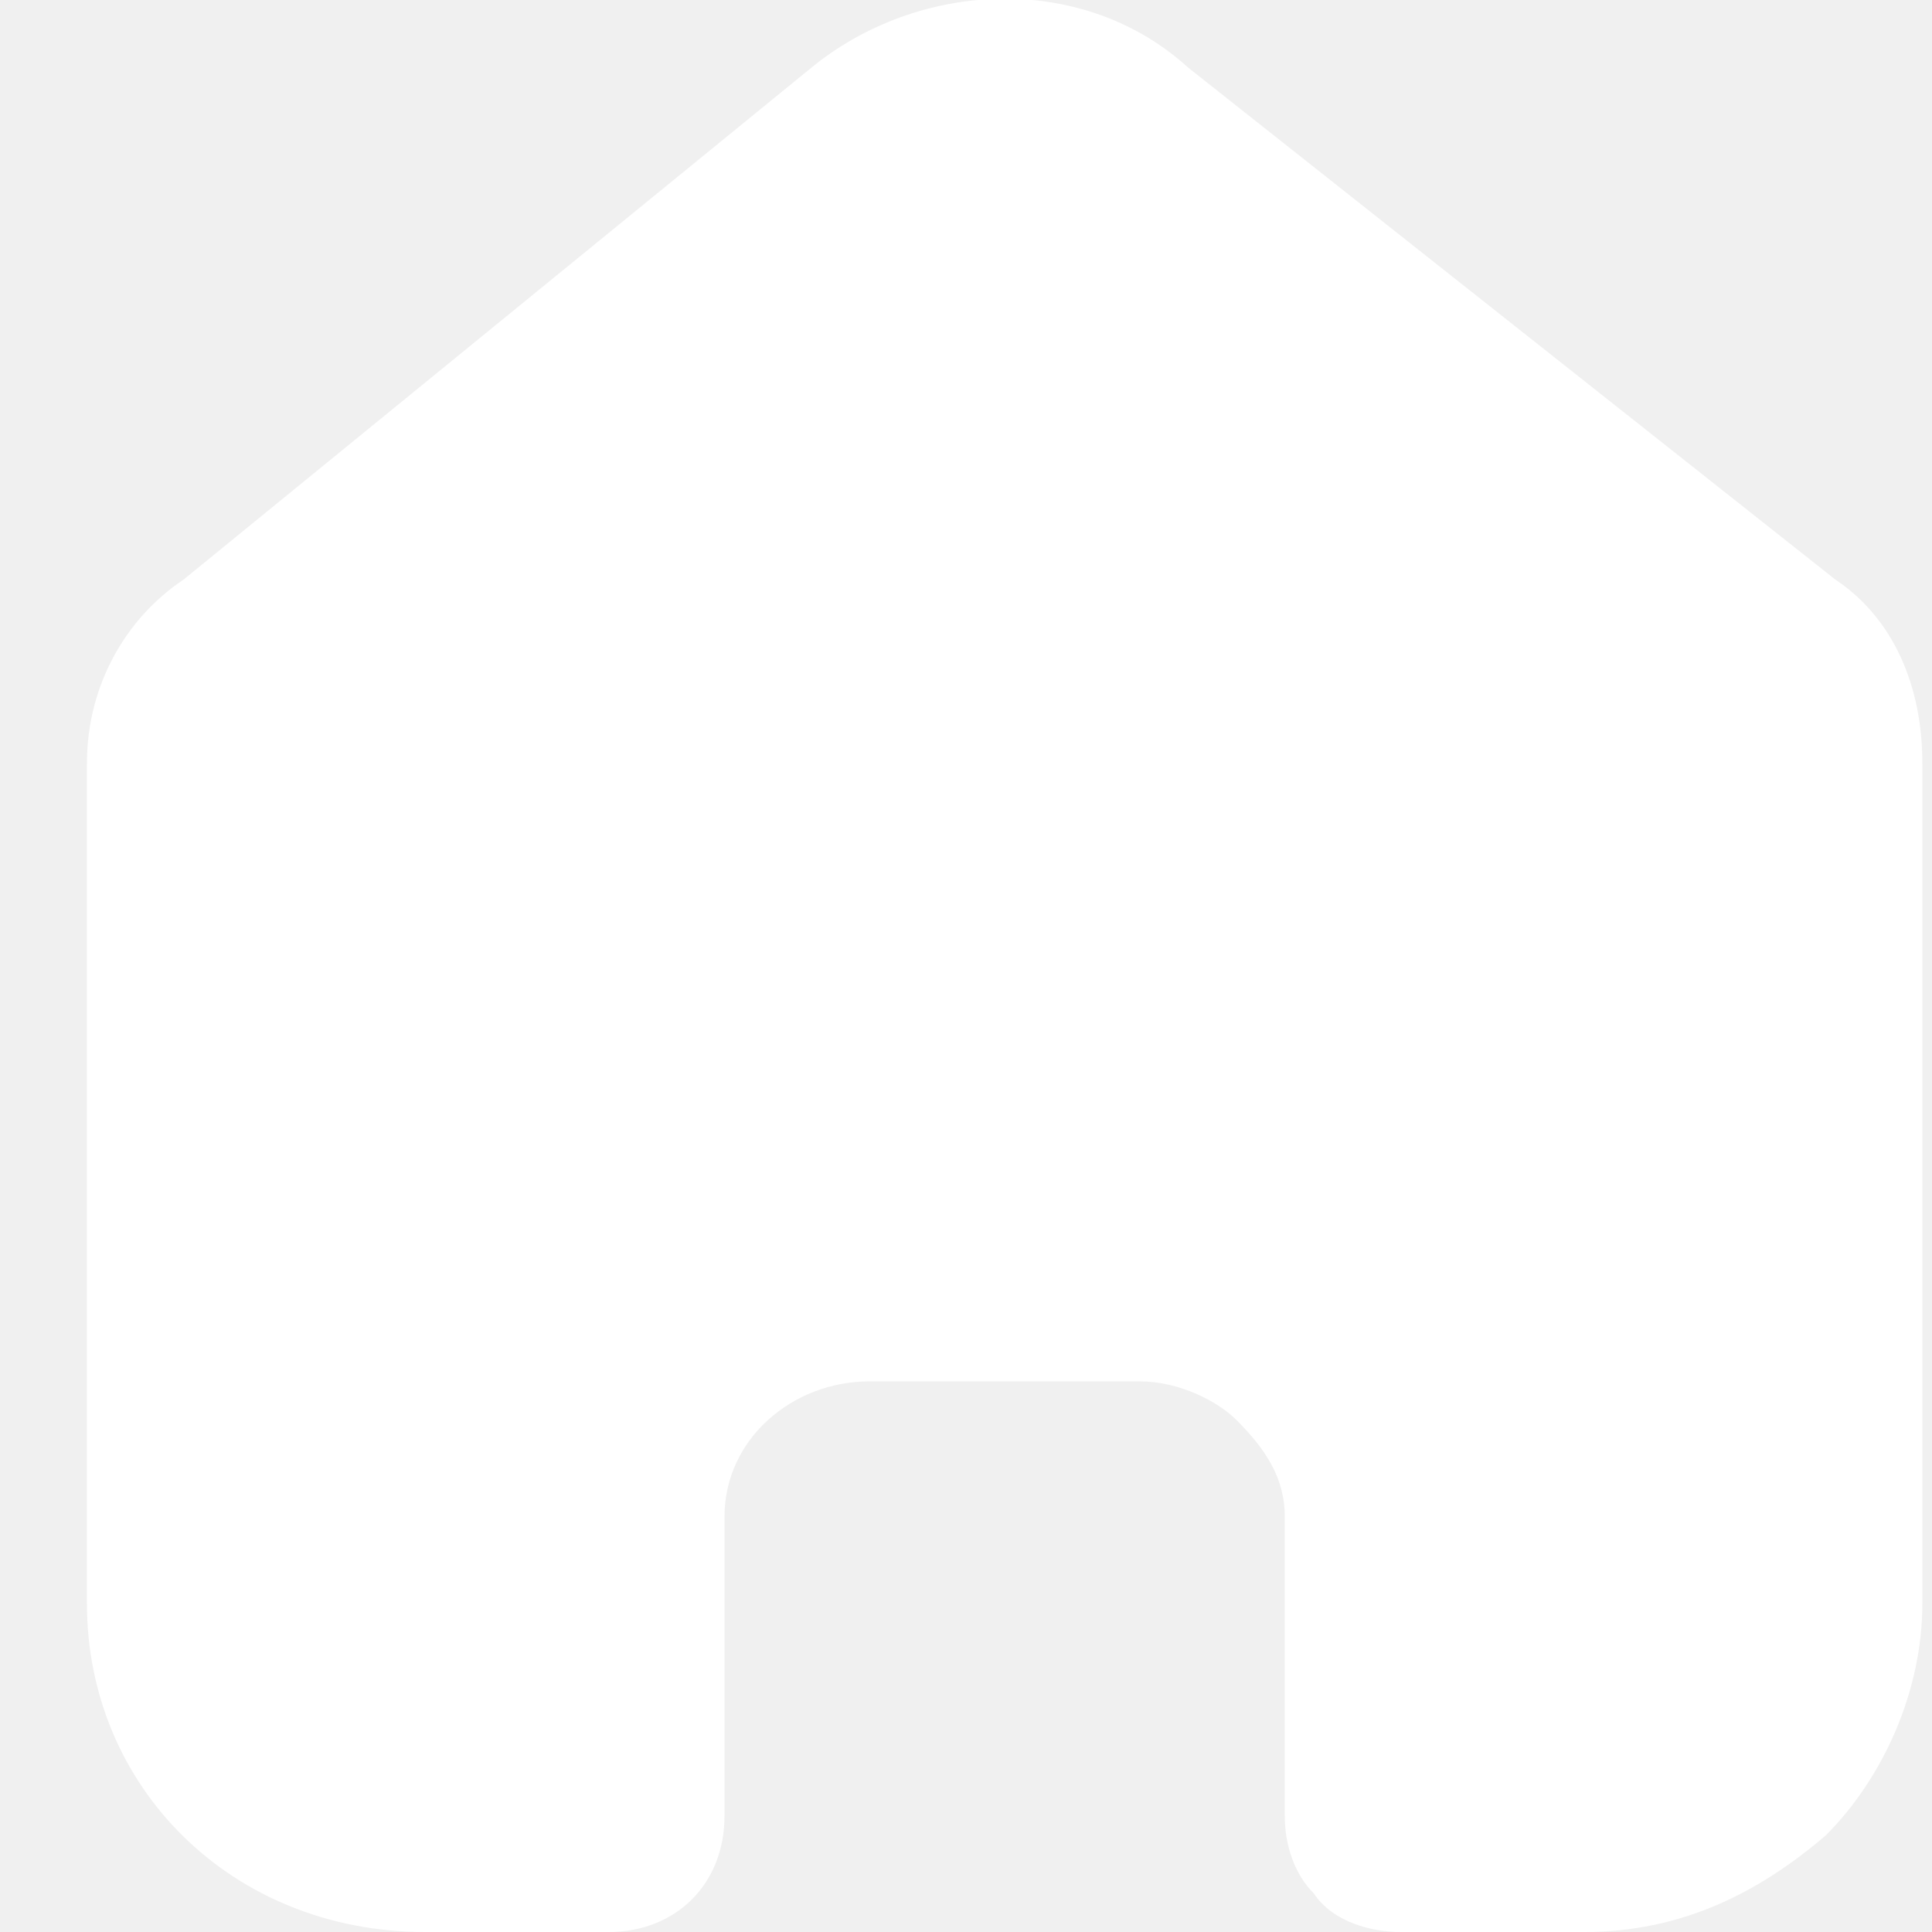
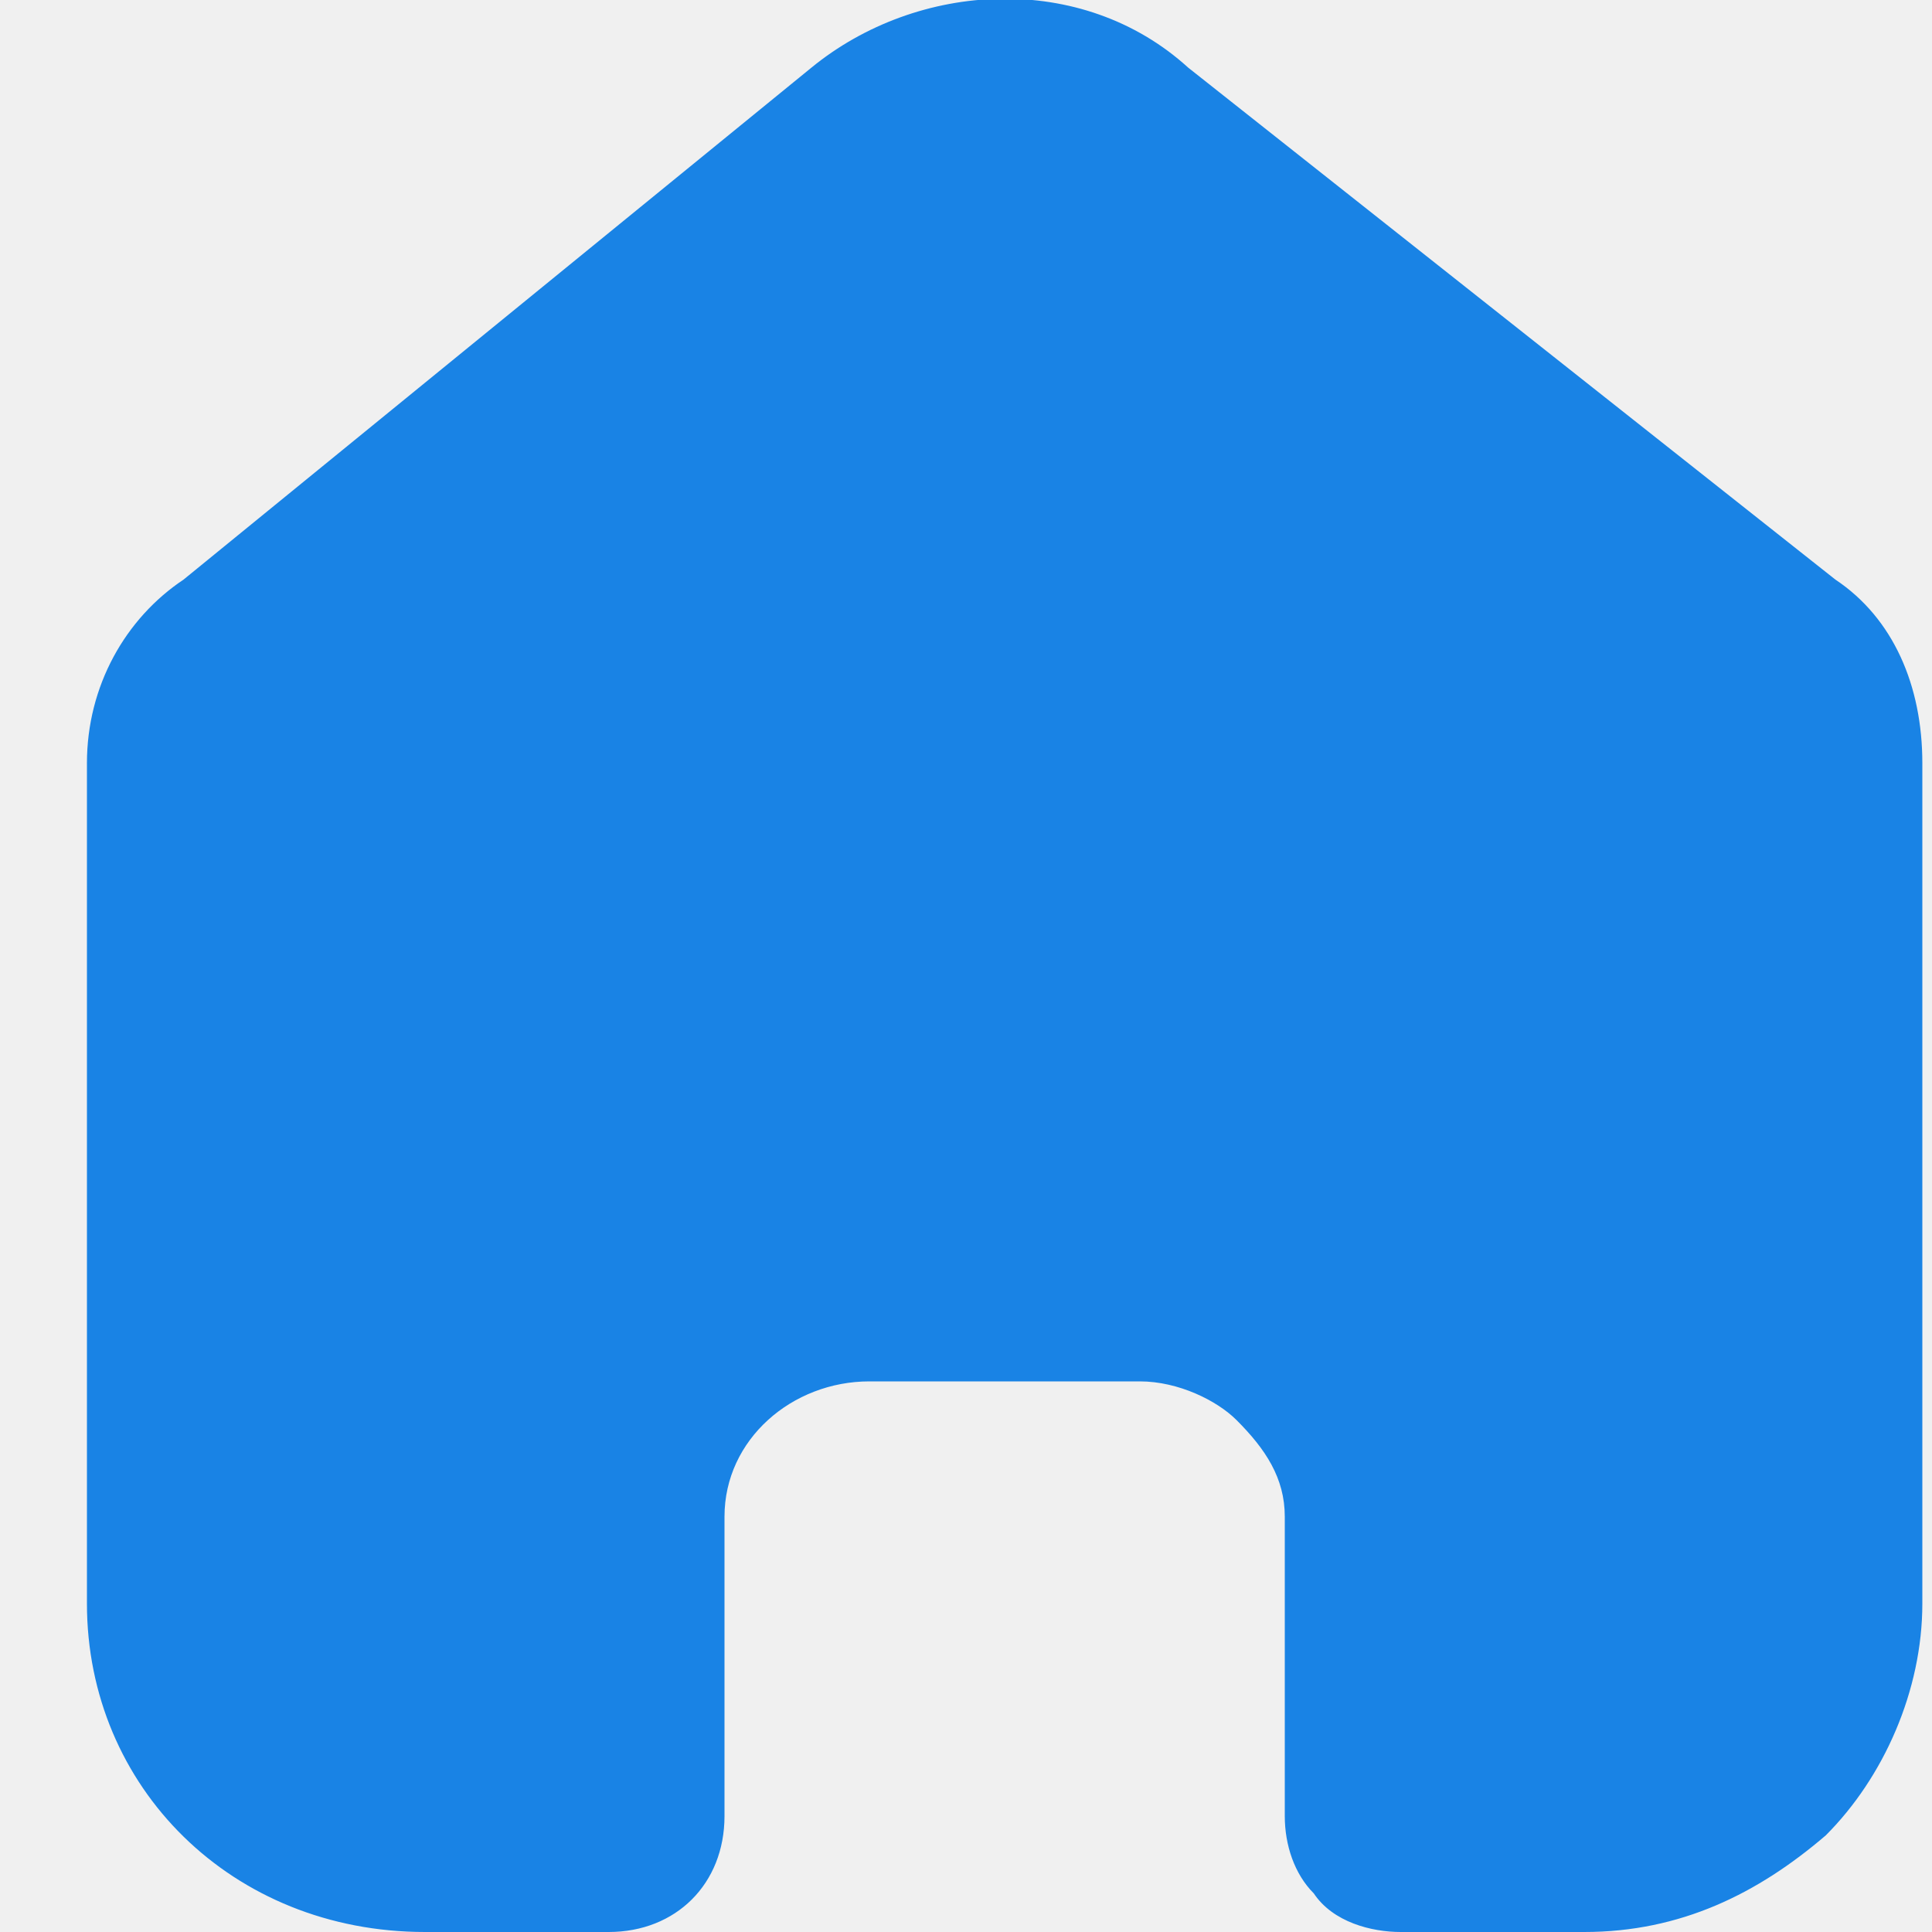
<svg xmlns="http://www.w3.org/2000/svg" version="1.2" viewBox="0 0 20 20" width="20" height="20">
  <style>
- 		.s0 { fill: #ffffff } 
+ 		.s0 { fill: #1983e5 } 
	</style>
  <path id="Layer" class="s0" d="m7.5 18.8v-3.1c0-0.8 0.7-1.4 1.5-1.4h2.8c0.4 0 0.8 0.2 1 0.4 0.3 0.3 0.5 0.6 0.5 1v3.1c0 0.3 0.1 0.6 0.3 0.8 0.2 0.3 0.6 0.4 0.9 0.4h1.9c1 0 1.8-0.4 2.5-1 0.6-0.6 1-1.5 1-2.4v-8.7c0-0.8-0.3-1.5-0.9-1.9l-6.7-5.3c-1.1-1-2.8-0.9-3.9 0l-6.5 5.3c-0.6 0.4-1 1.1-1 1.9v8.7c0 1.9 1.5 3.4 3.5 3.4h1.9c0.7 0 1.2-0.5 1.2-1.2z" />
</svg>
